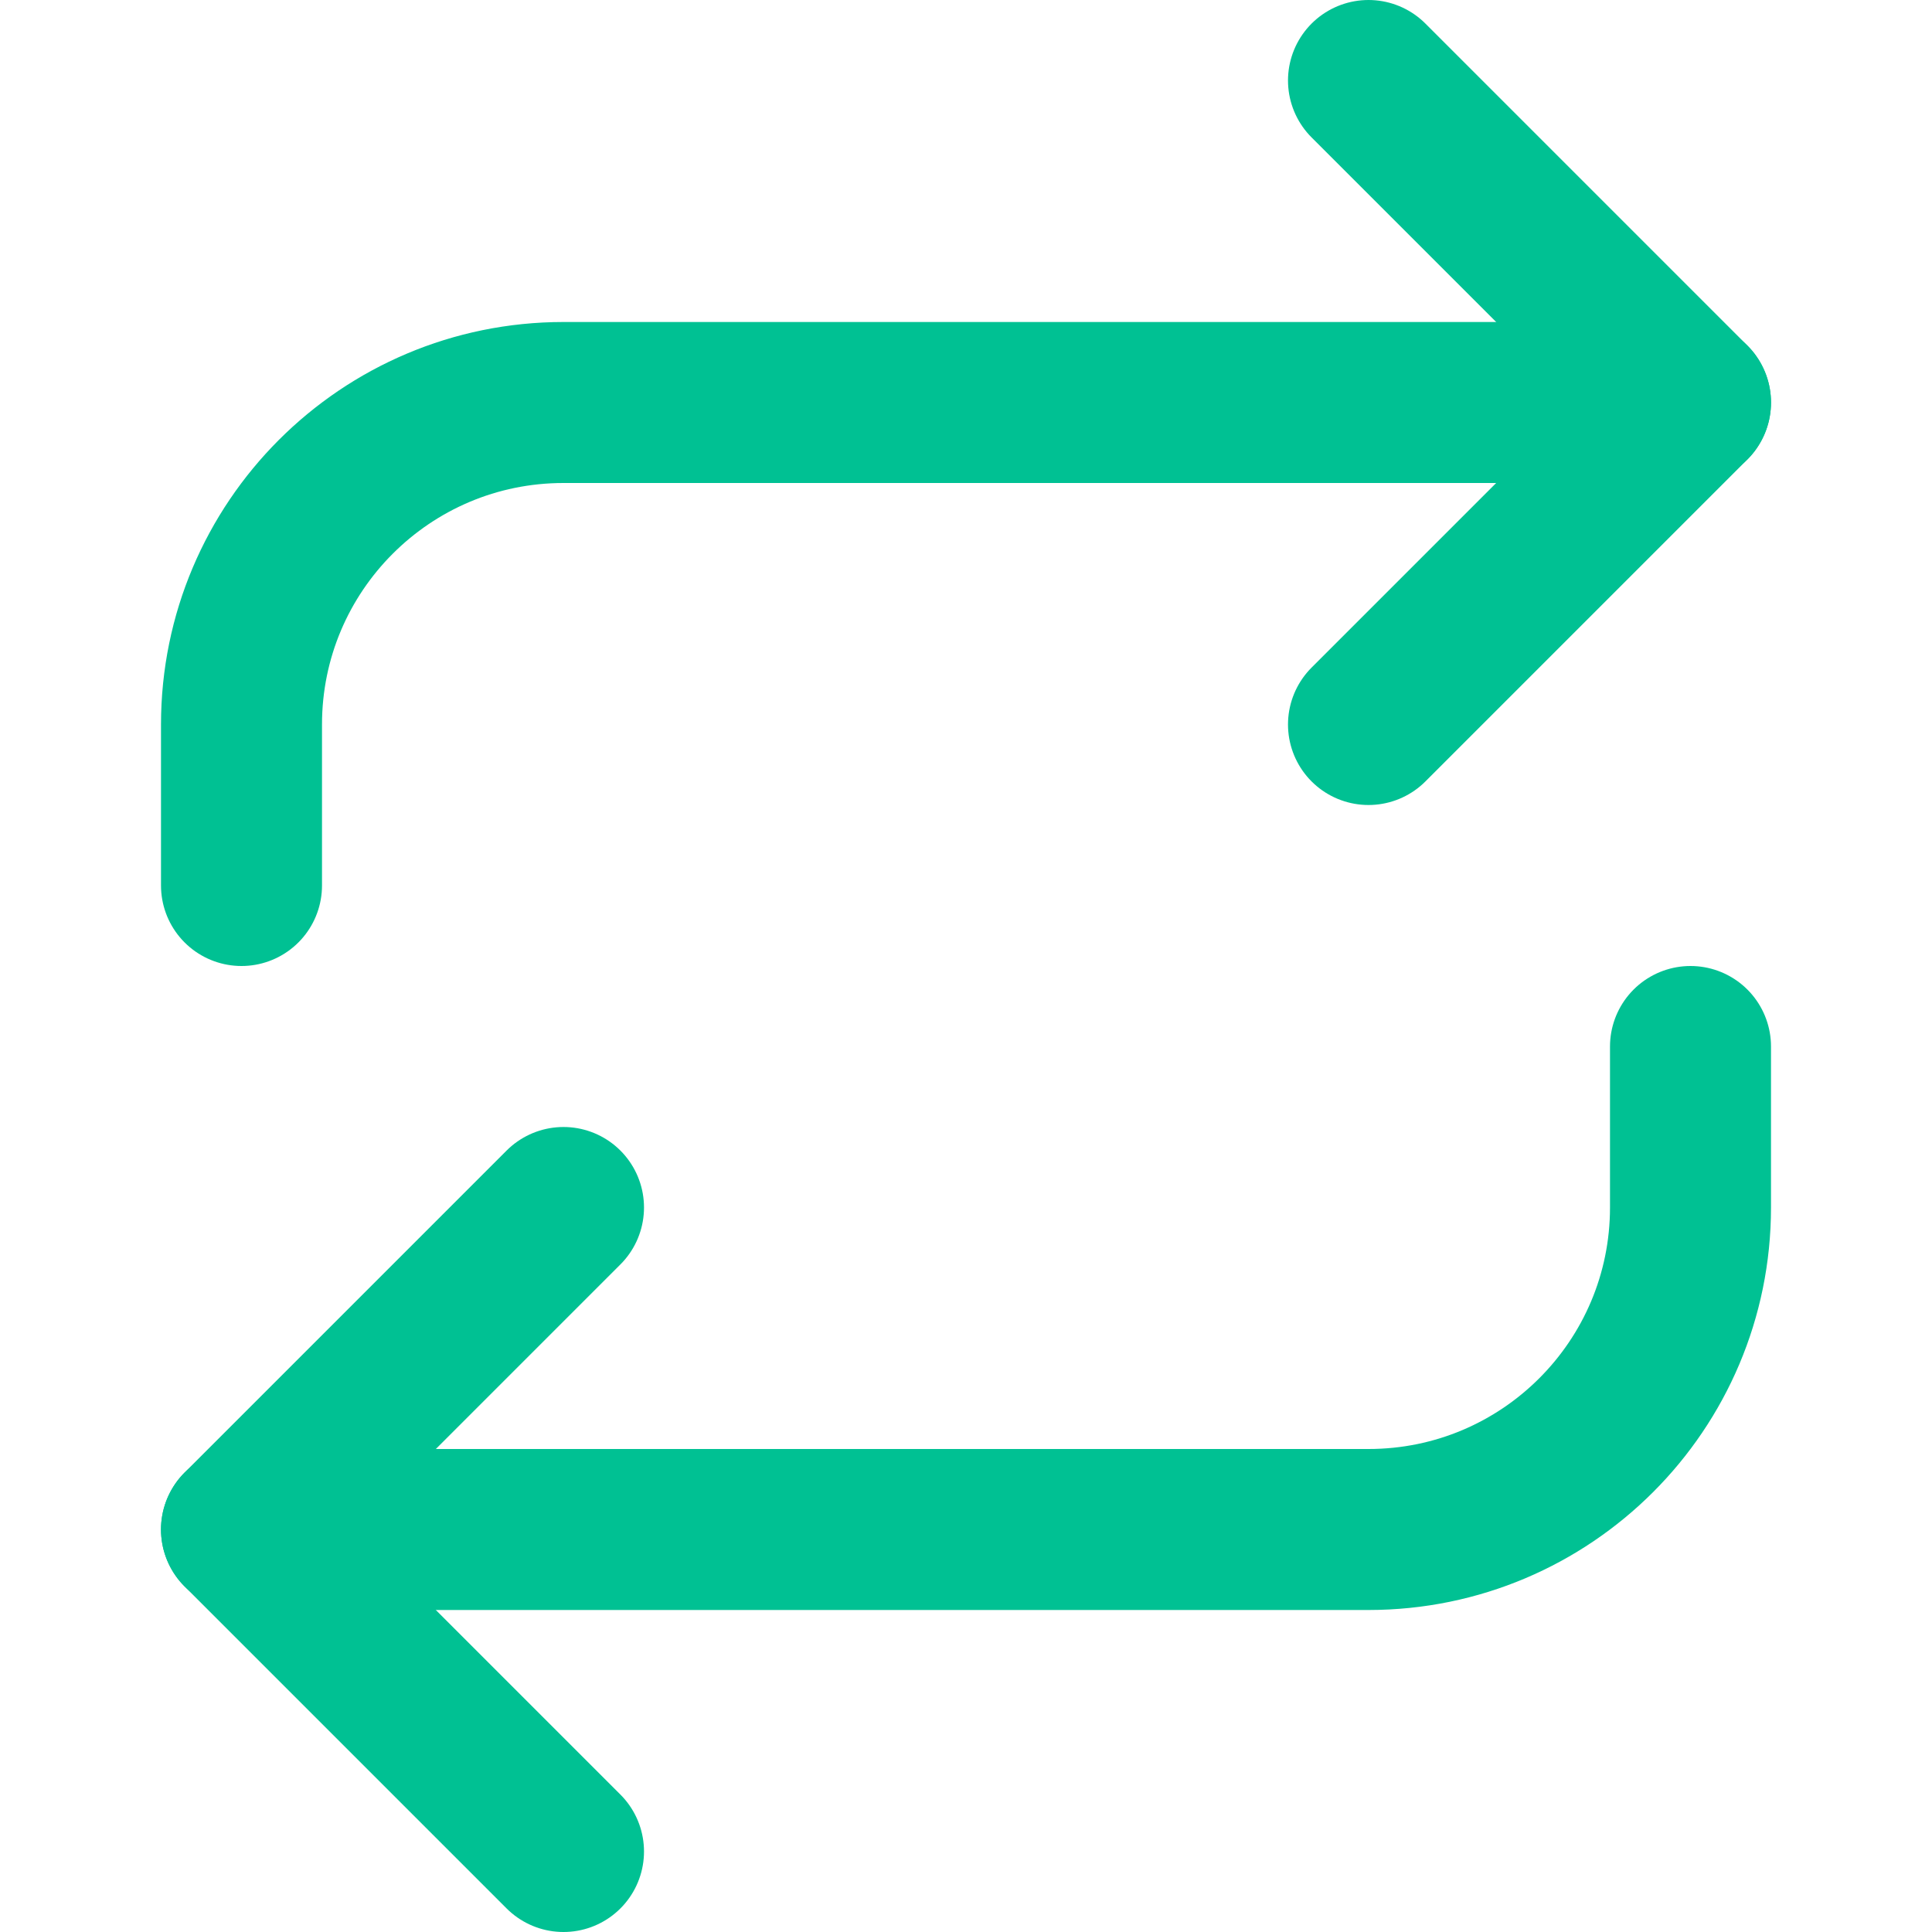
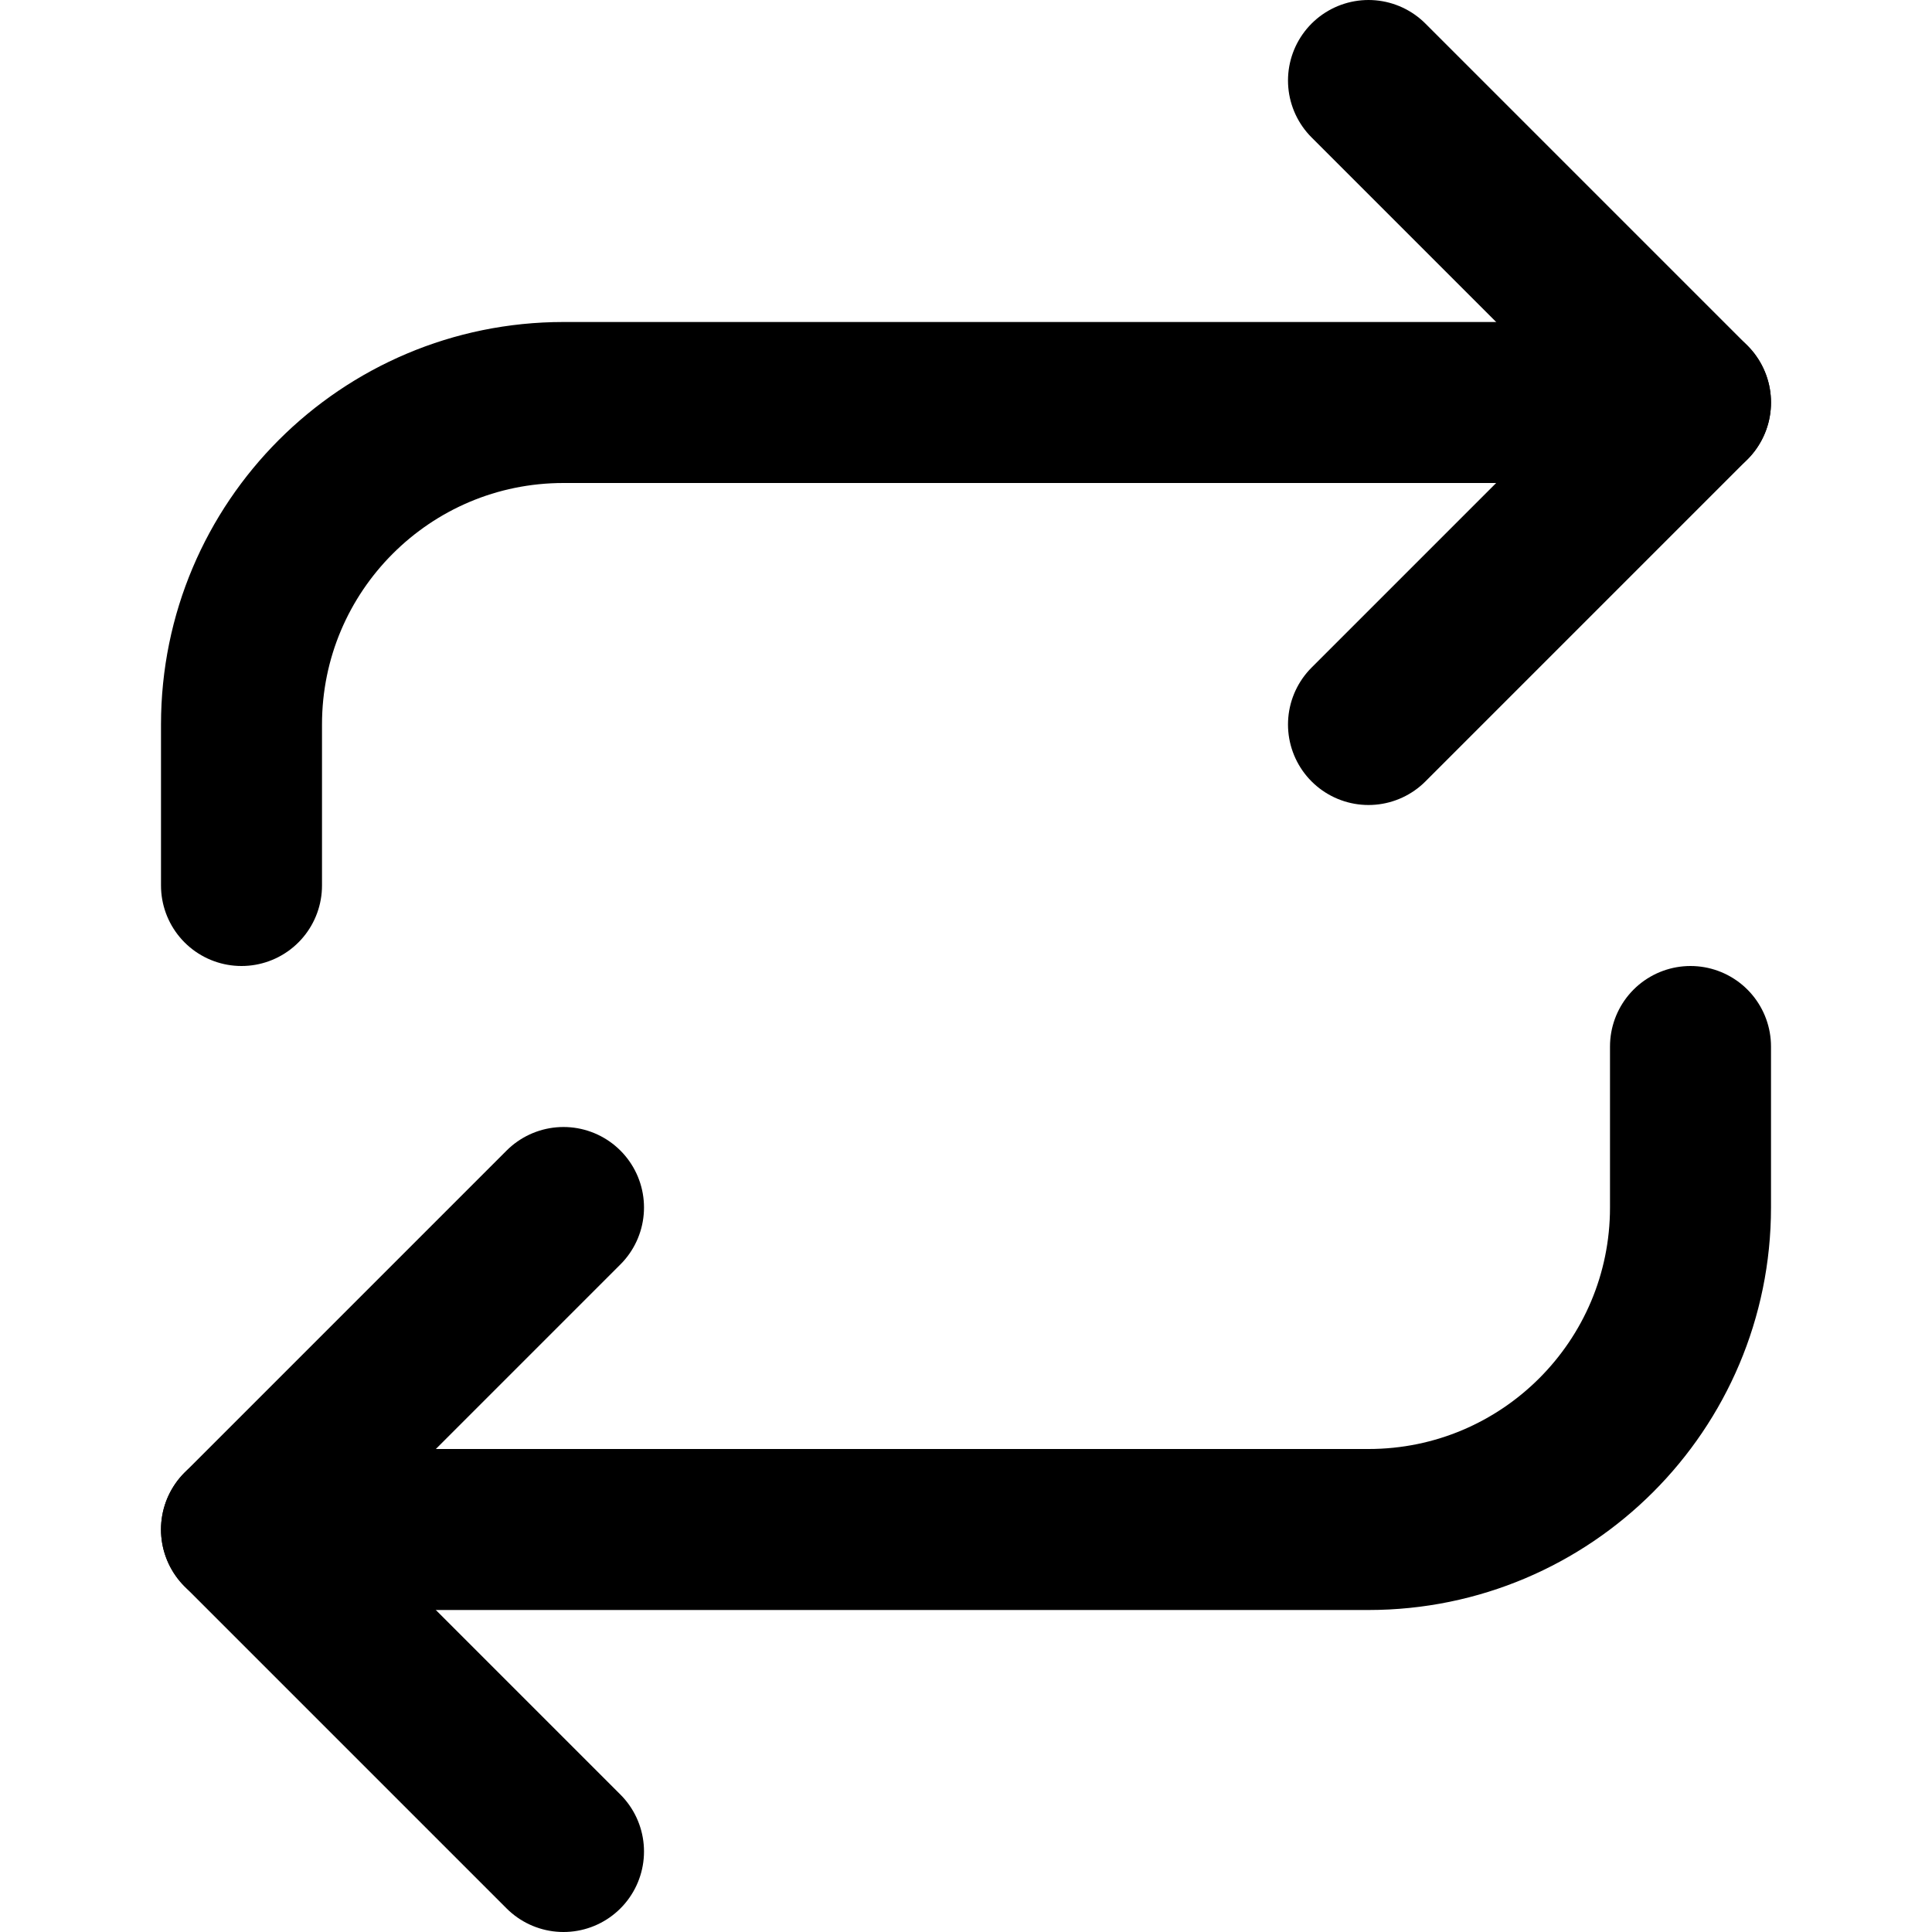
- <svg xmlns="http://www.w3.org/2000/svg" width="24" height="24" viewBox="0 0 24 24" fill="none" stroke="#00C193" stroke-width="2" stroke-linecap="round" stroke-linejoin="round" class="feather feather-repeat">
+ <svg xmlns="http://www.w3.org/2000/svg" width="24" height="24" viewBox="0 0 24 24" fill="none" stroke="currentColor" stroke-width="2" stroke-linecap="round" stroke-linejoin="round" class="feather feather-repeat">
  <polyline points="17 1 21 5 17 9" />
  <path d="M3 11V9a4 4 0 0 1 4-4h14" />
  <polyline points="7 23 3 19 7 15" />
  <path d="M21 13v2a4 4 0 0 1-4 4H3" />
</svg>
